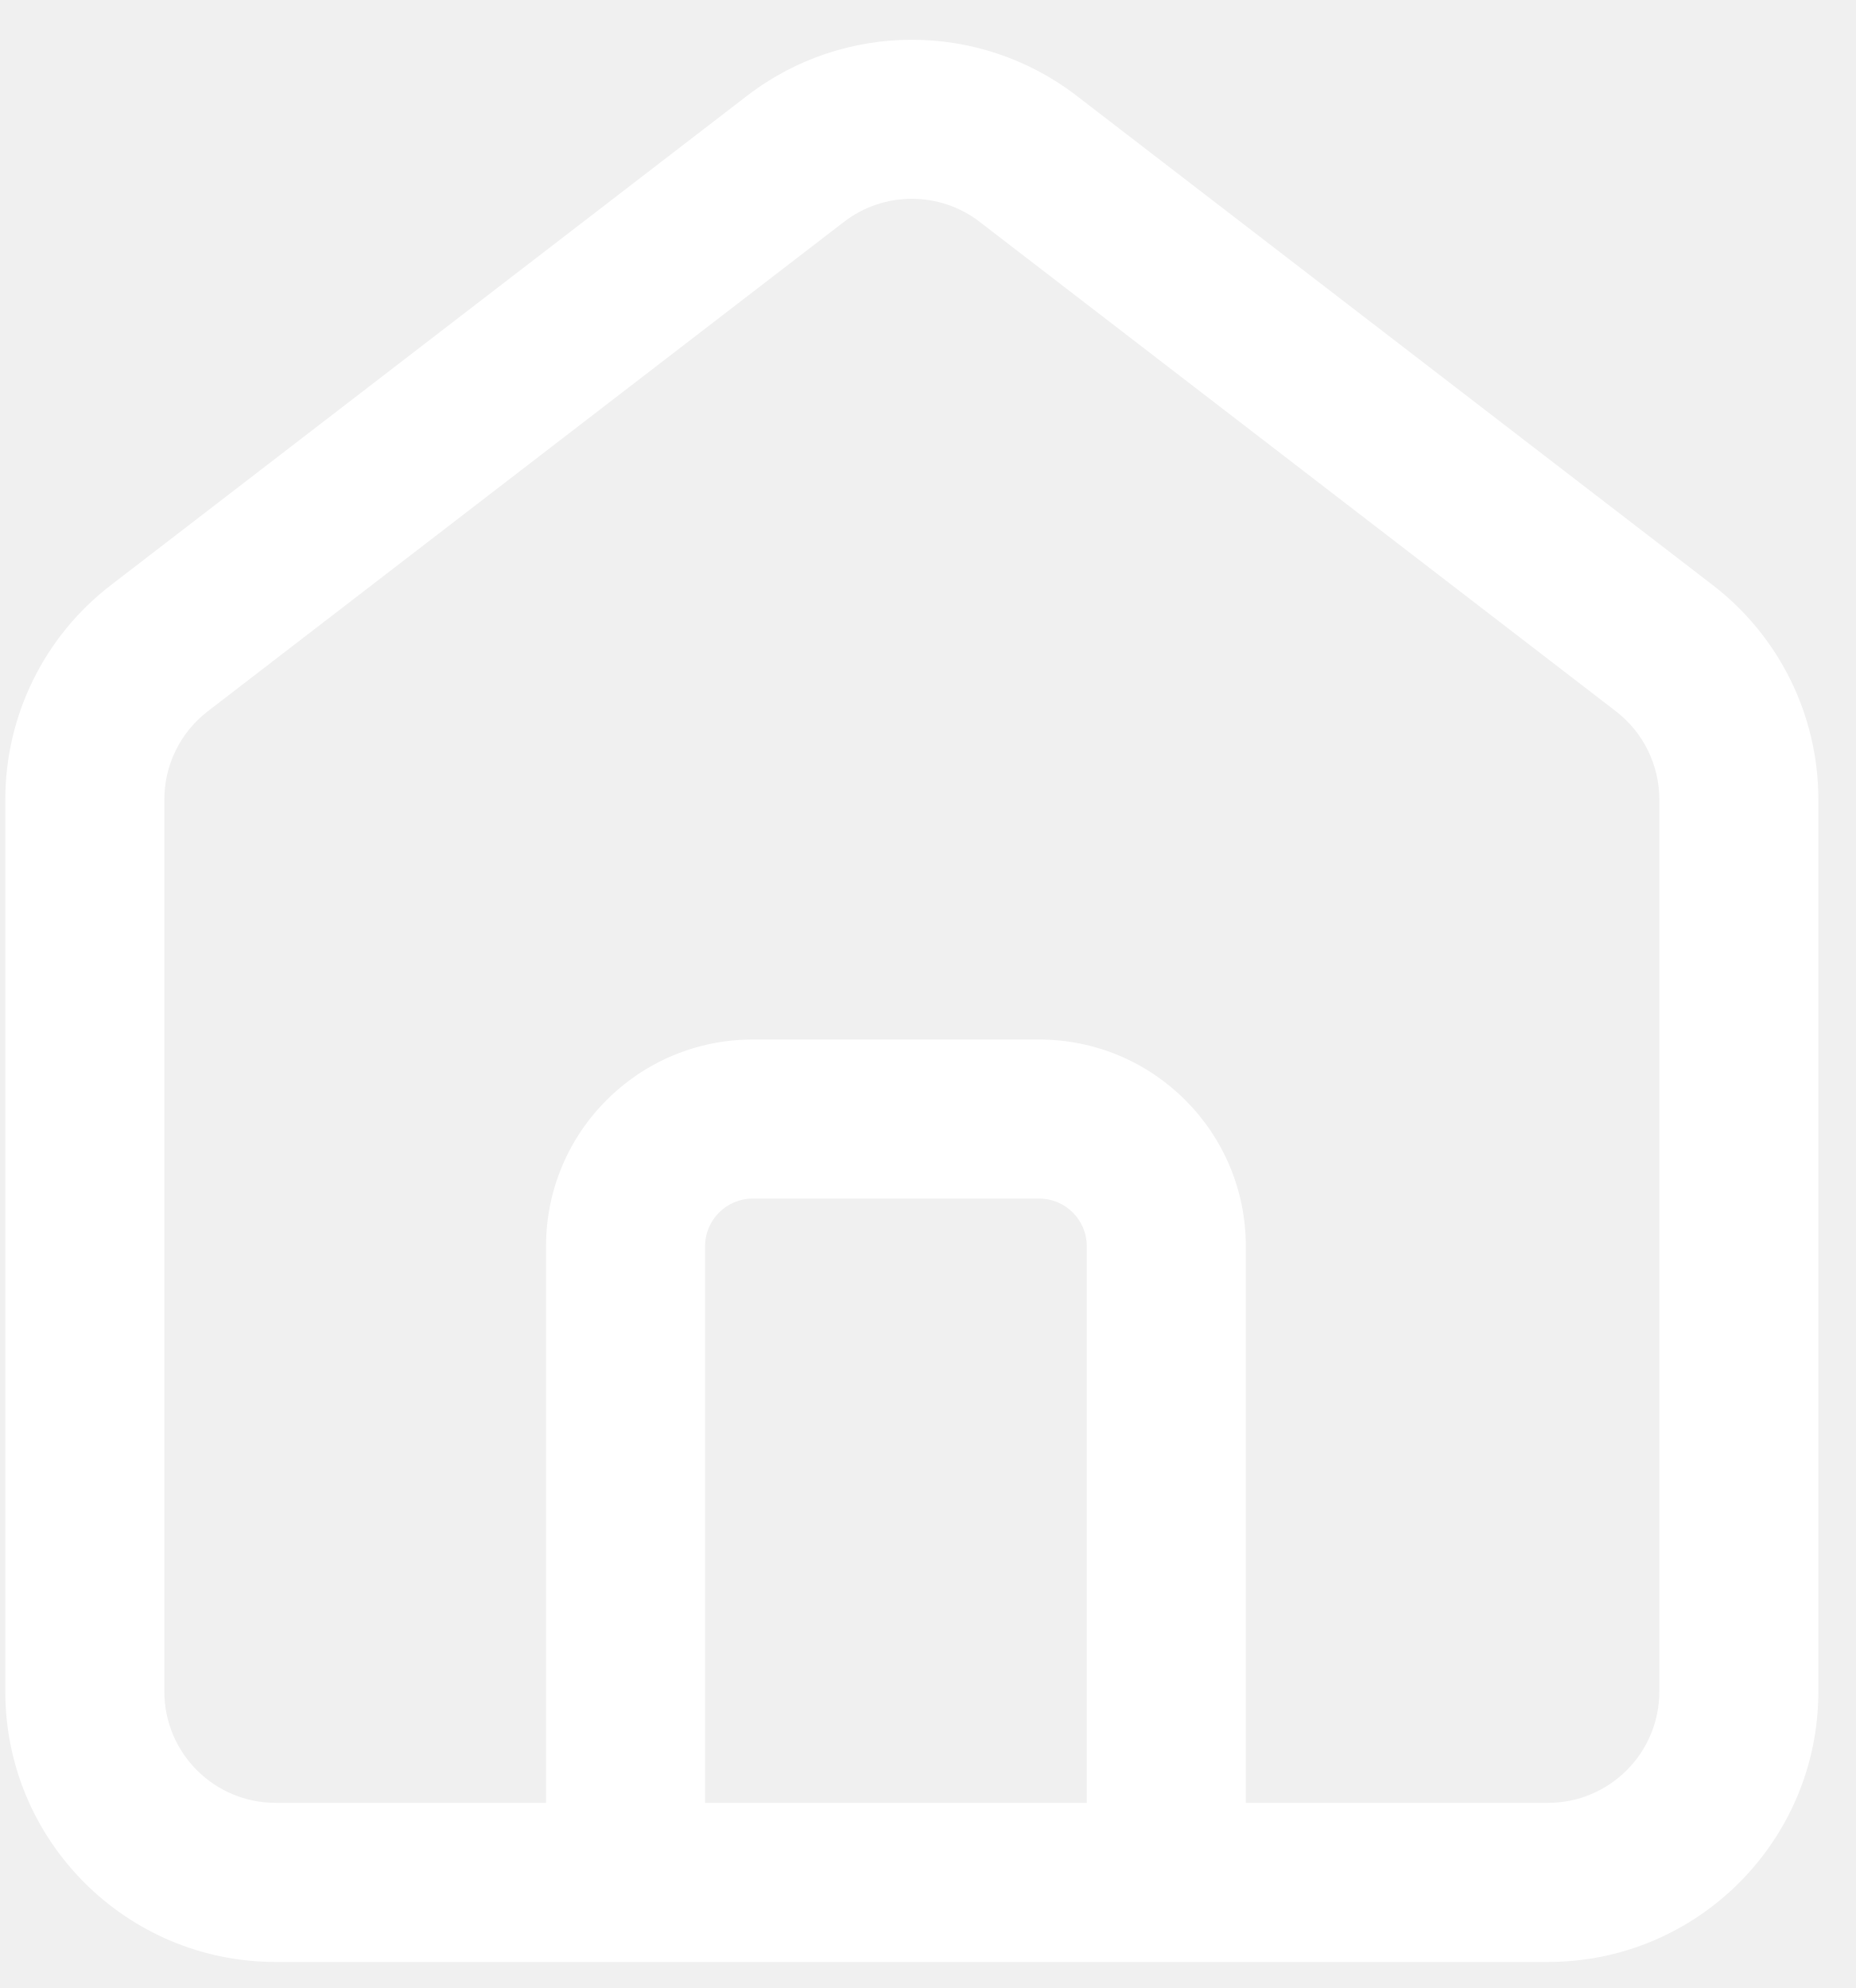
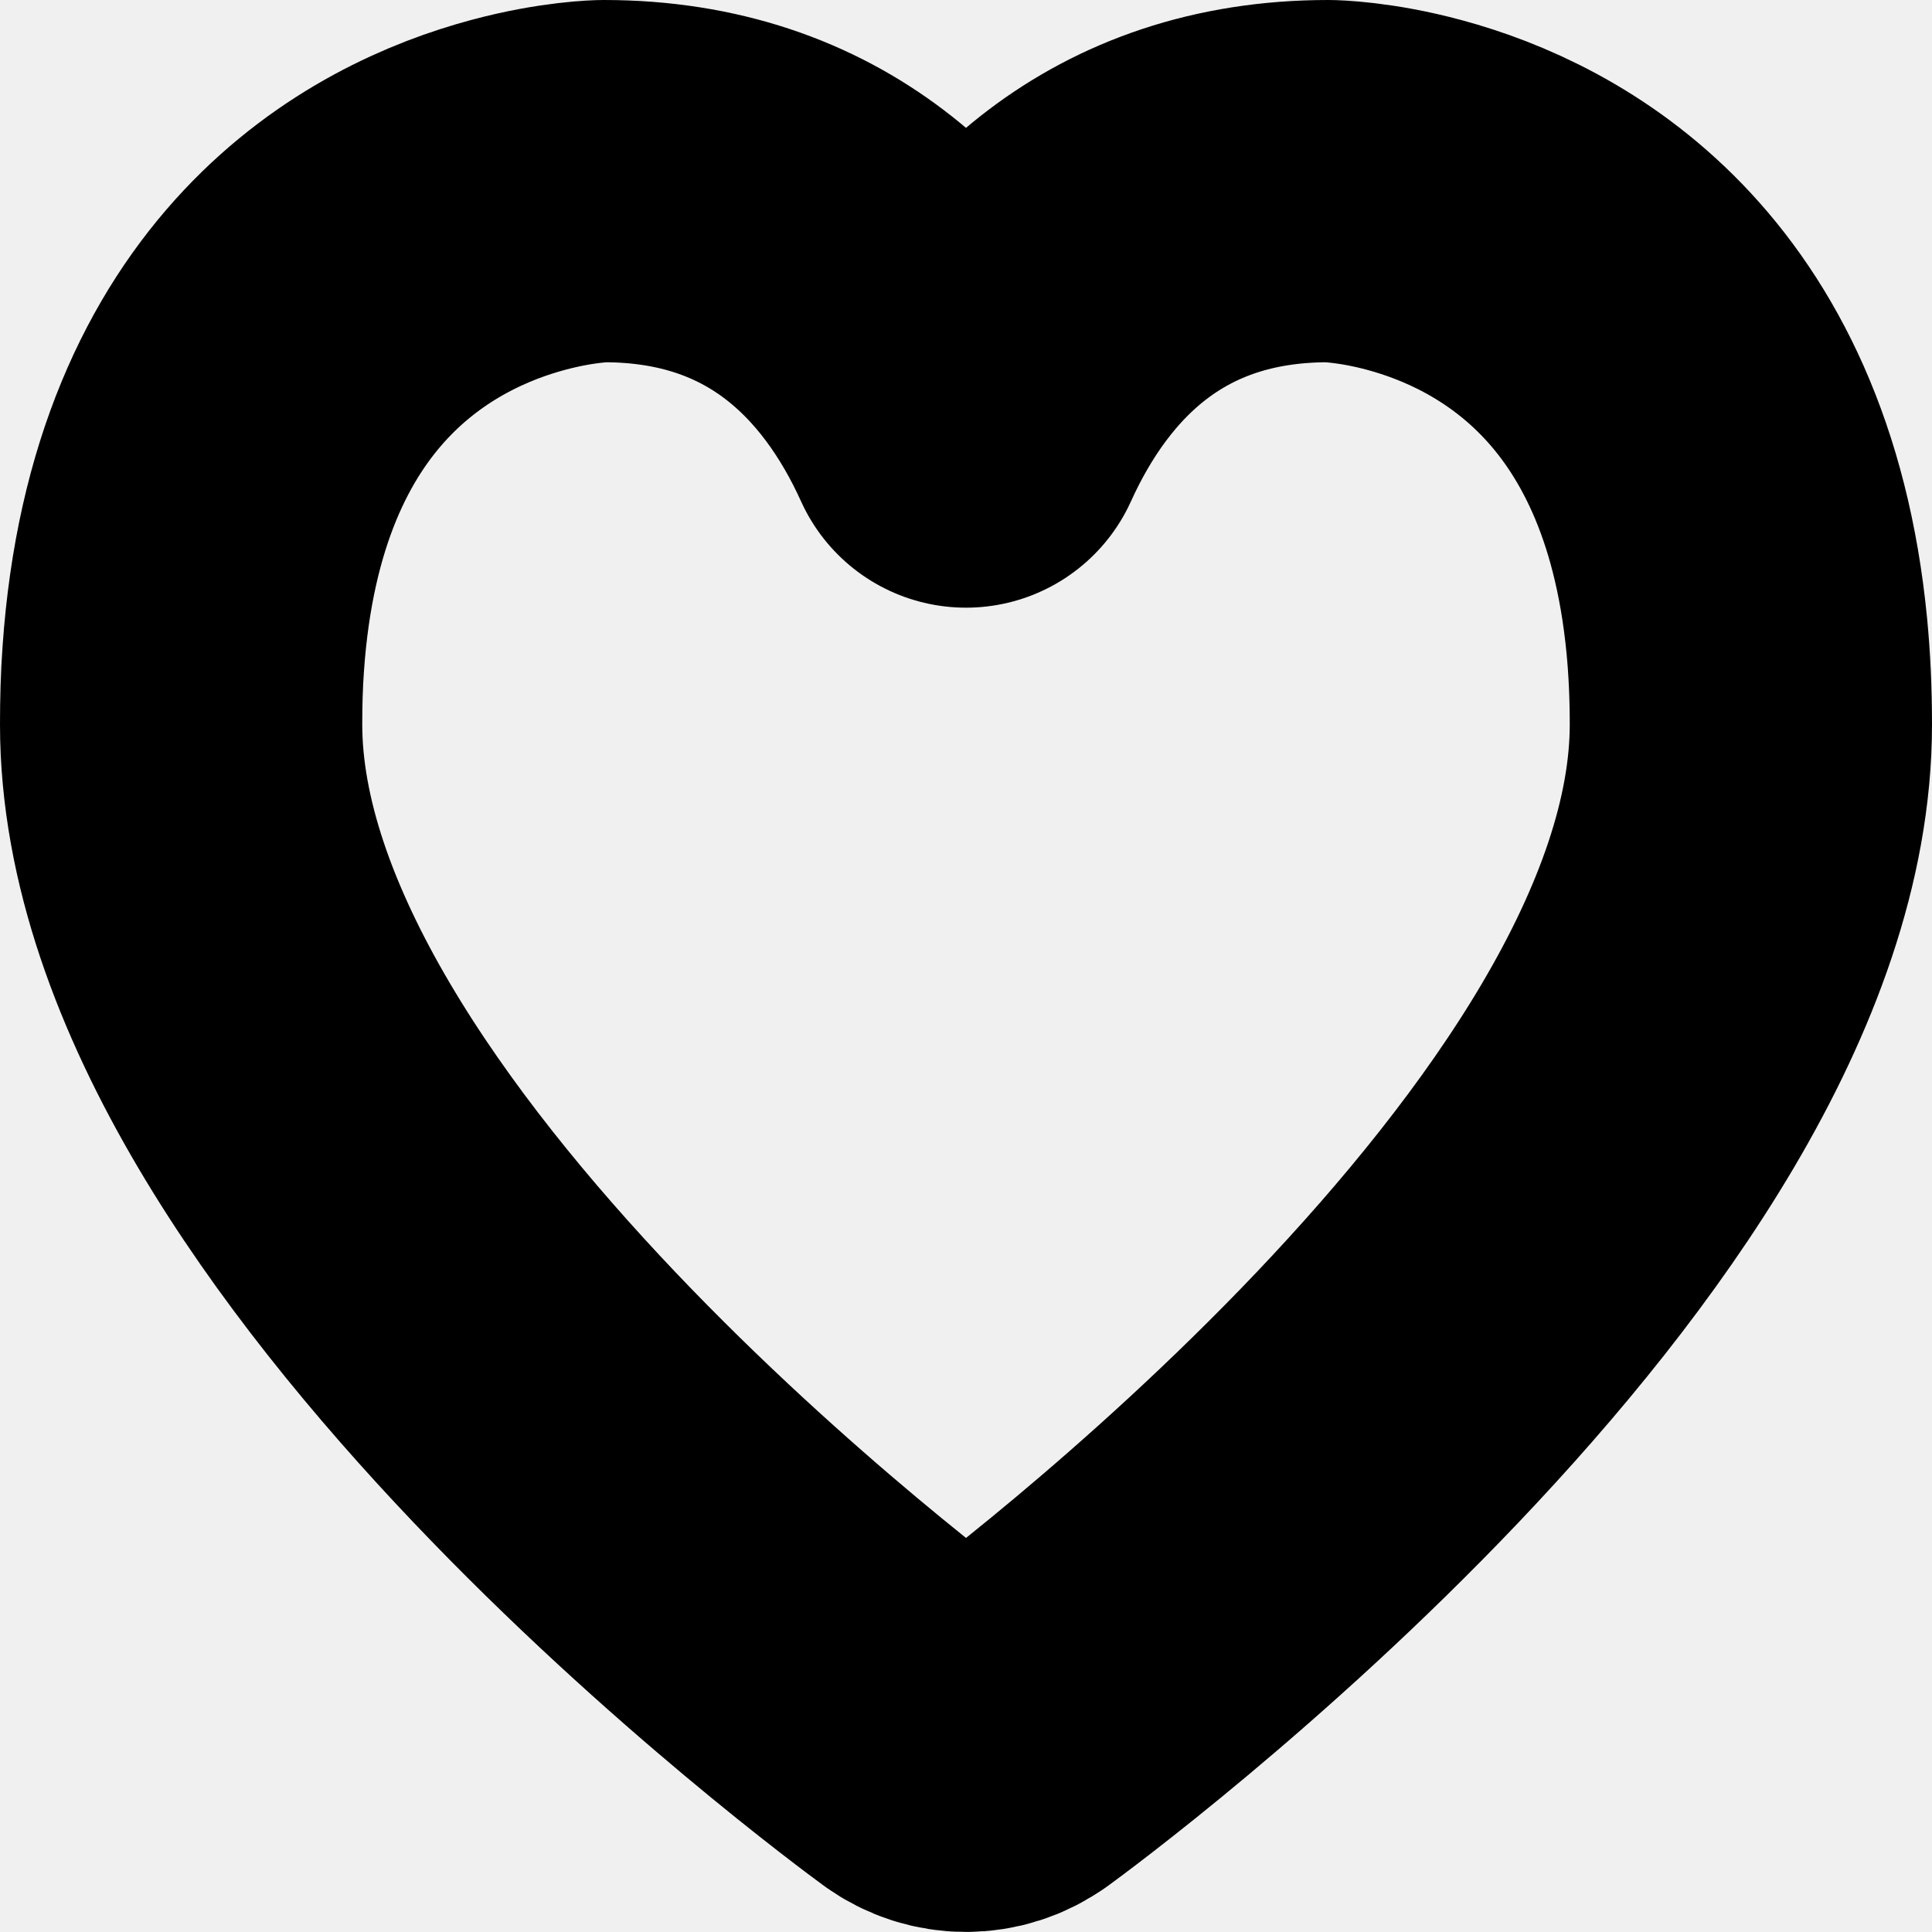
- <svg xmlns="http://www.w3.org/2000/svg" width="28" height="30" viewBox="0 0 28 30" fill="none">
-   <path fill-rule="evenodd" clip-rule="evenodd" d="M14.784 3.348C14.181 2.884 13.34 2.884 12.736 3.348L3.136 10.733C2.722 11.051 2.48 11.543 2.48 12.065V25.526C2.48 26.454 3.232 27.206 4.16 27.206H23.36C24.288 27.206 25.04 26.454 25.04 25.526V12.065C25.04 11.543 24.798 11.051 24.384 10.733L14.784 3.348ZM11.273 1.446C12.739 0.318 14.781 0.318 16.248 1.446L25.848 8.831C26.852 9.603 27.44 10.798 27.44 12.065V25.526C27.44 27.78 25.613 29.607 23.36 29.607H4.16C1.907 29.607 0.08 27.78 0.08 25.526V12.065C0.08 10.798 0.668 9.603 1.672 8.831L11.273 1.446Z" fill="white" />
-   <path fill-rule="evenodd" clip-rule="evenodd" d="M8.24 18.806C8.24 17.083 9.637 15.687 11.36 15.687H15.68C17.403 15.687 18.8 17.083 18.8 18.806V28.407H16.4V18.806C16.4 18.409 16.078 18.087 15.68 18.087H11.36C10.963 18.087 10.64 18.409 10.64 18.806V28.407H8.24V18.806Z" fill="white" />
+ <svg xmlns="http://www.w3.org/2000/svg" viewBox="0 0 128 128">
+   <path d="M66.36,115.23c2.03-1.48,49.64-36.55,49.64-67.23,0-2.08-.09-4.04-.27-5.89-2-20.65-14.46-27.14-21.98-29.18-3.31-.9-5.67-.93-5.75-.93-12.71,0-20.05,7.54-24,16.26-3.95-8.72-11.29-16.26-24-16.26-.08,0-2.39.03-5.66.91-7.7,2.06-20.69,8.79-22.2,30.76-.1,1.38-.14,2.83-.14,4.33,0,30.68,47.62,65.75,49.64,67.23,1.4,1.02,3.31,1.02,4.71,0Z" fill="none" stroke-width="24" stroke="#000" stroke-linejoin="round" />
</svg>
